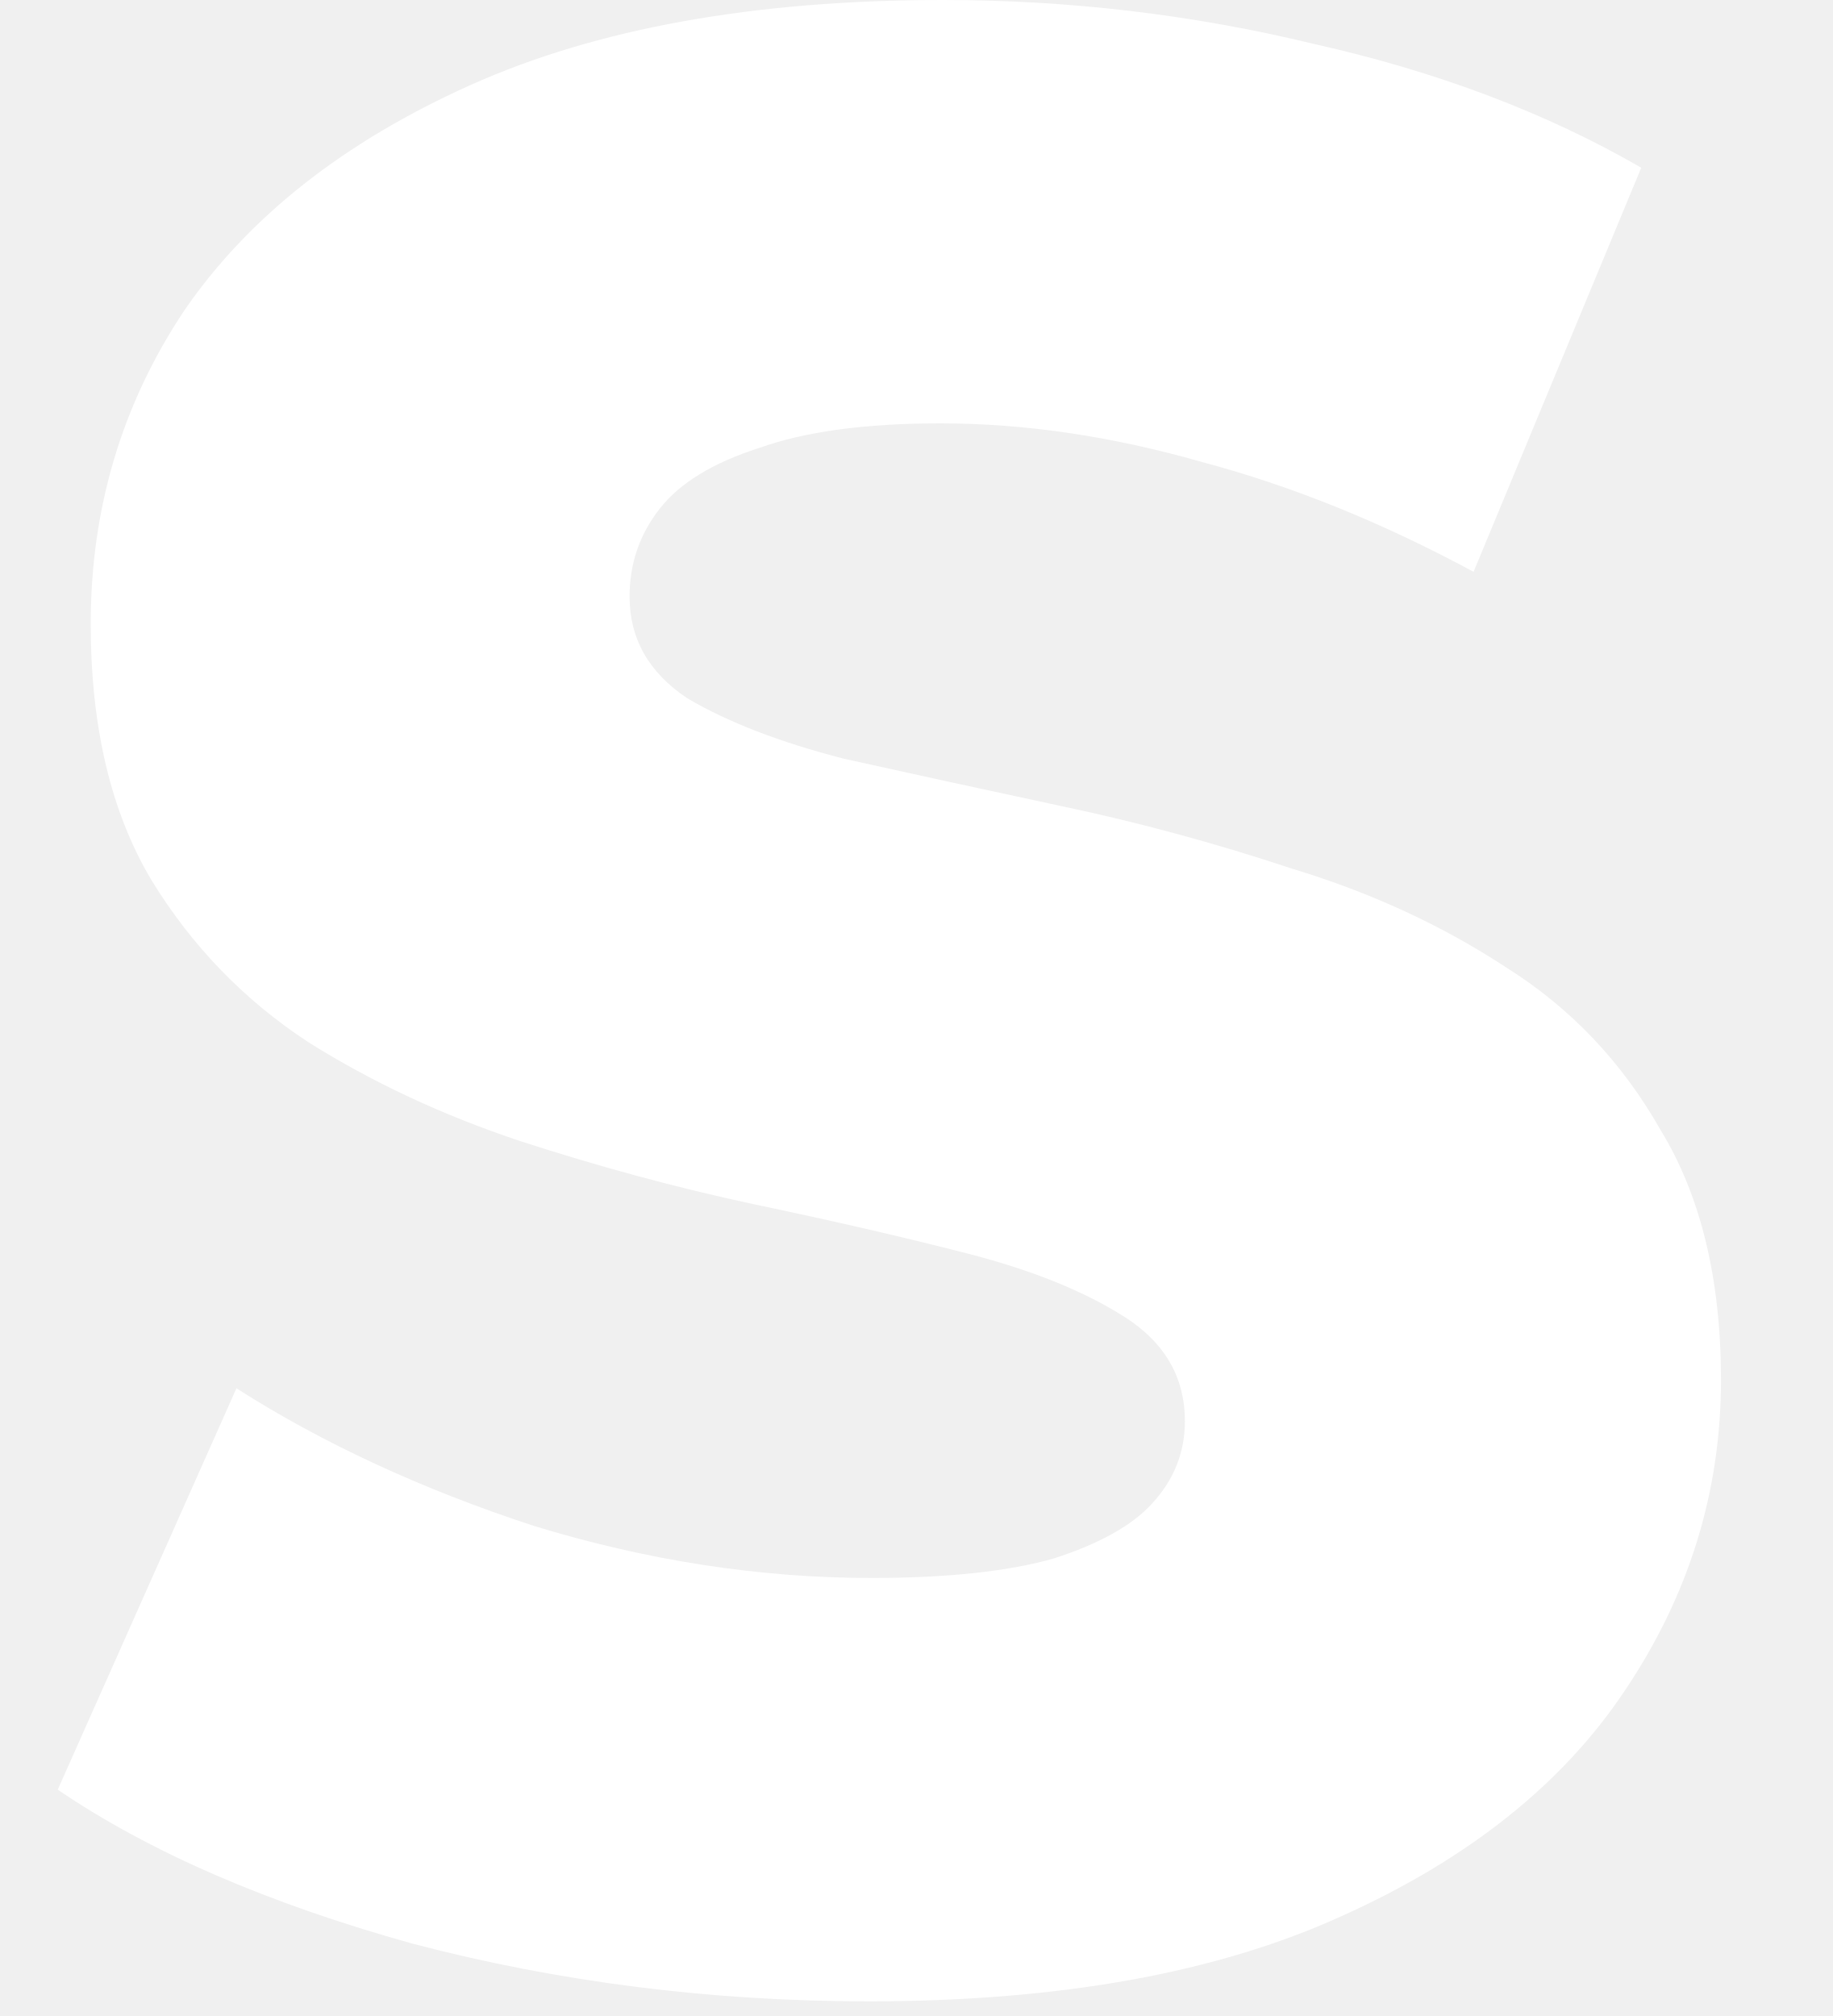
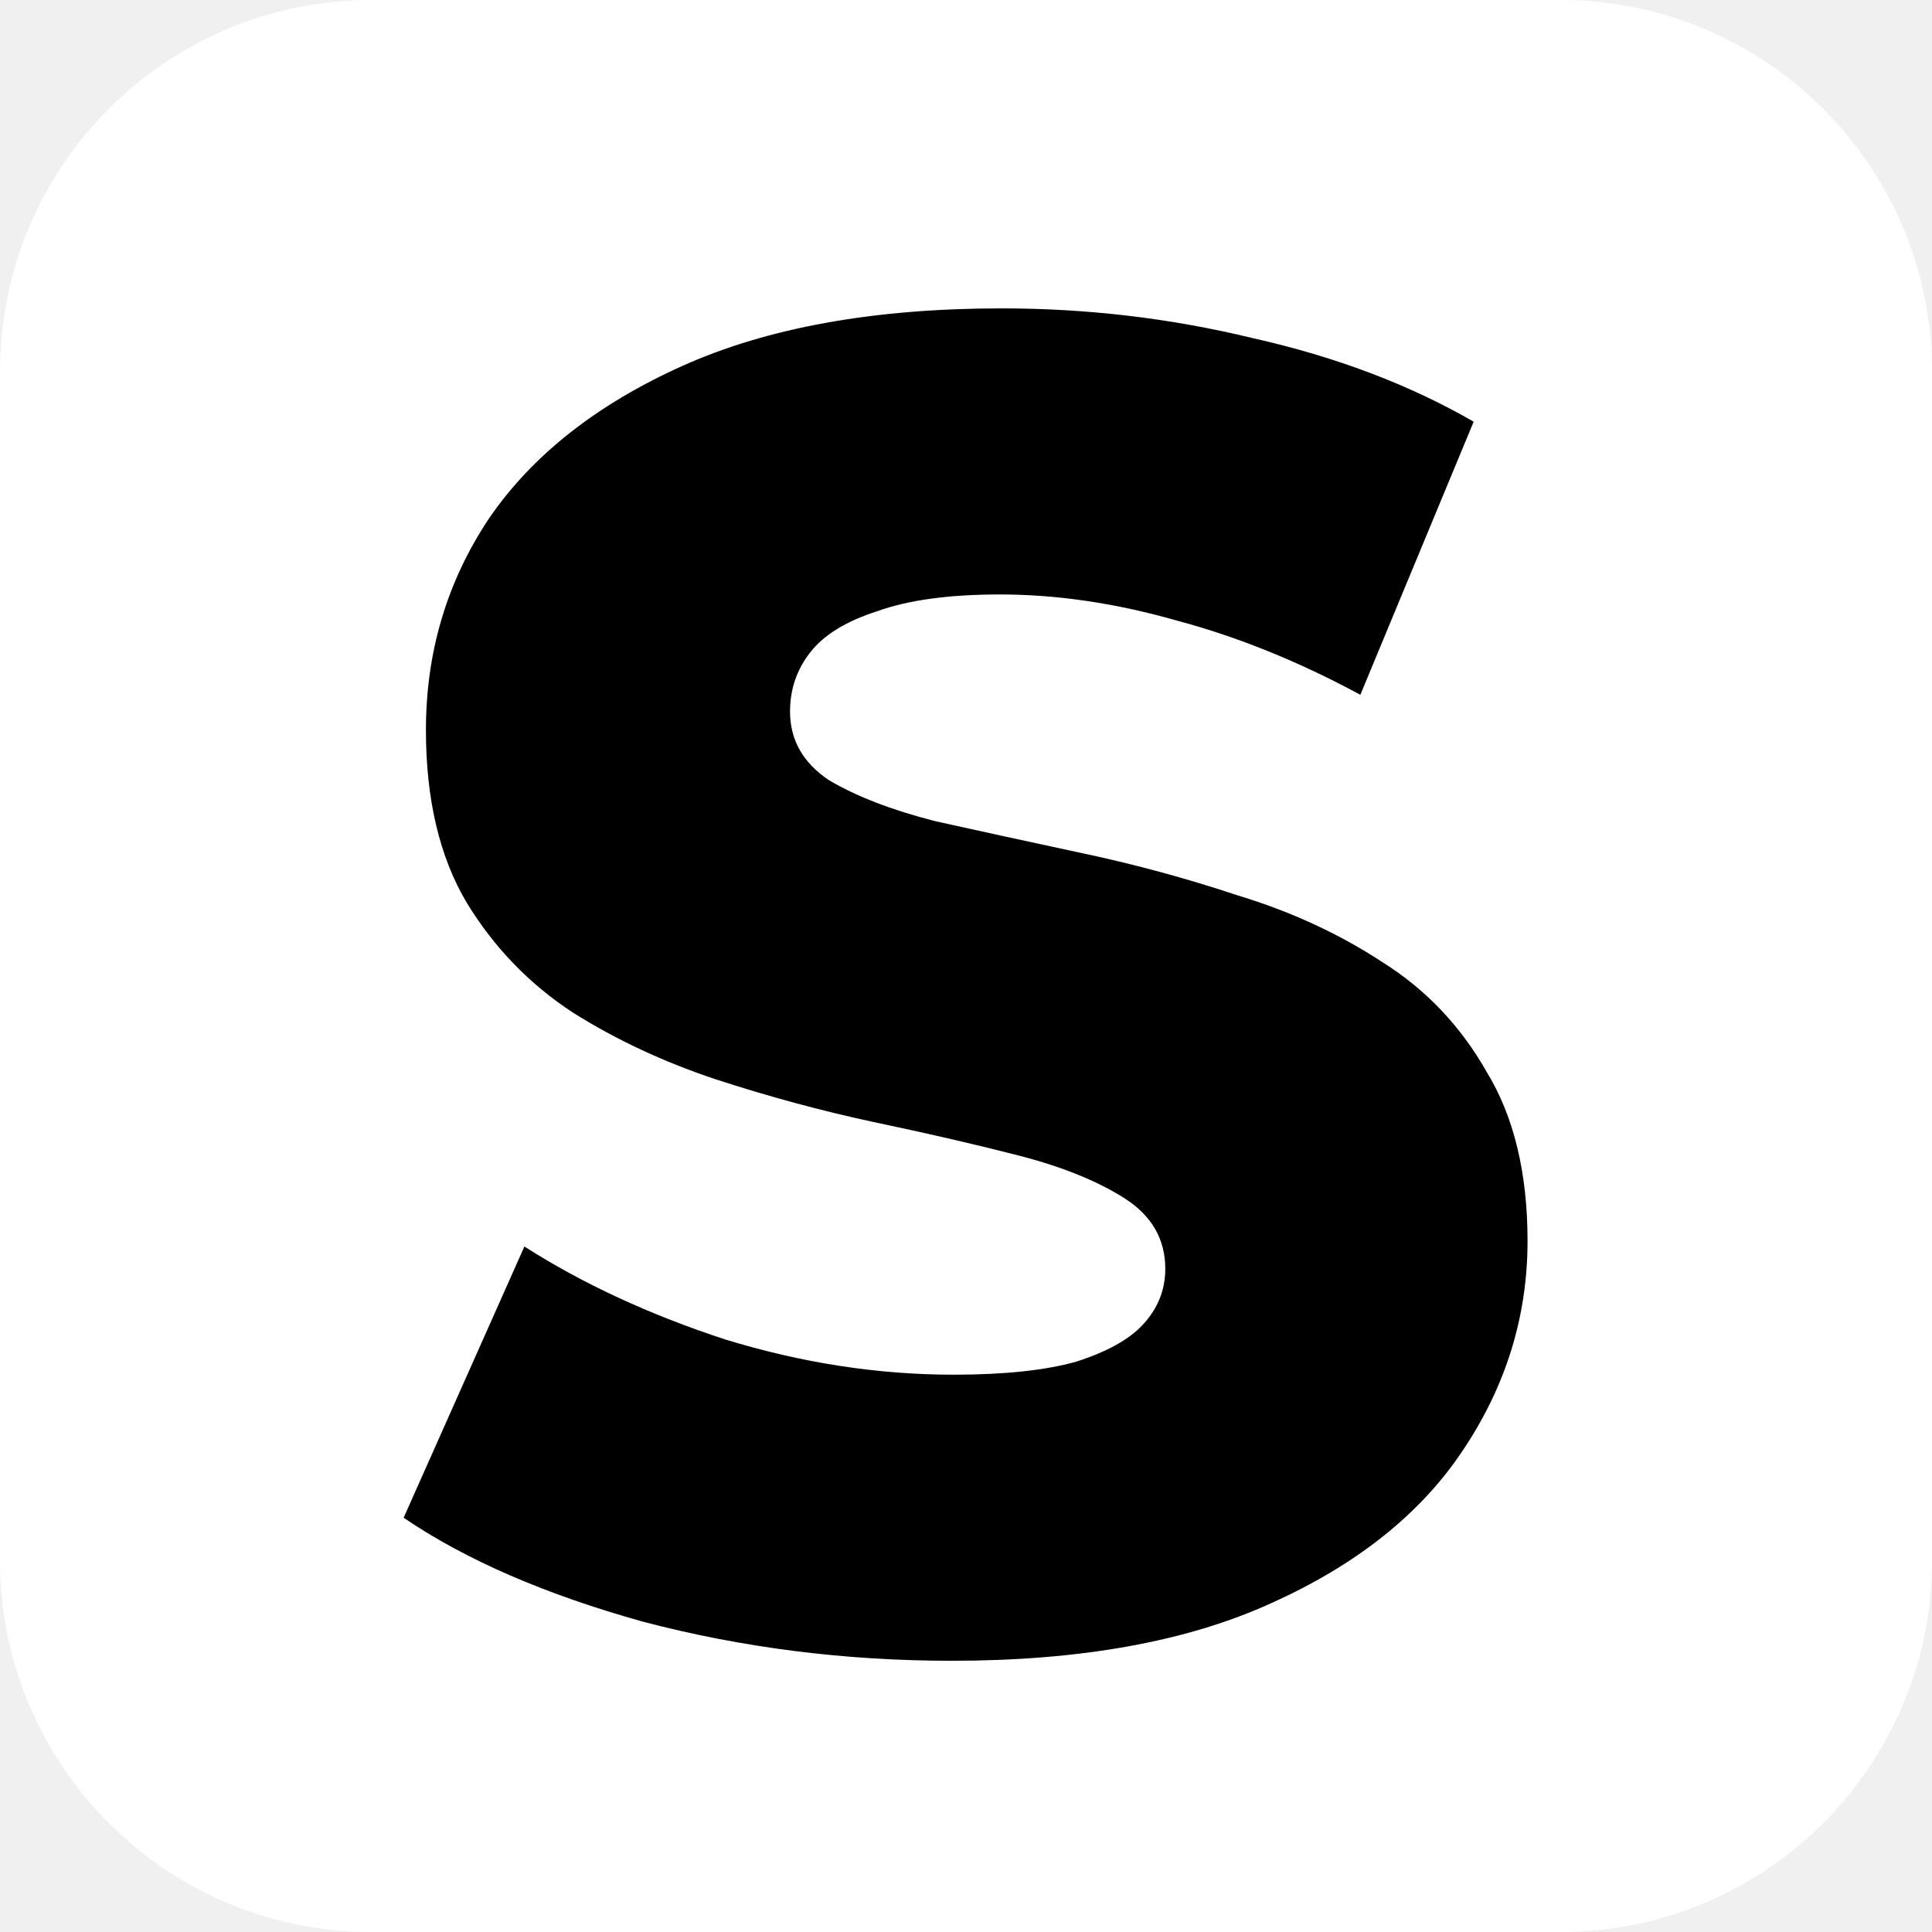
- <svg xmlns="http://www.w3.org/2000/svg" width="20" height="22" viewBox="0 0 20 22" fill="none">
-   <path d="M9.48 21.84C7.76 21.84 6.1 21.63 4.5 21.21C2.92 20.77 1.63 20.21 0.63 19.53L2.58 15.15C3.52 15.75 4.6 16.25 5.82 16.65C7.06 17.03 8.29 17.22 9.51 17.22C10.33 17.22 10.99 17.15 11.49 17.01C11.99 16.85 12.35 16.65 12.57 16.41C12.81 16.15 12.93 15.85 12.93 15.51C12.93 15.03 12.71 14.65 12.27 14.37C11.83 14.09 11.26 13.86 10.56 13.68C9.86 13.5 9.08 13.32 8.22 13.14C7.38 12.96 6.53 12.73 5.67 12.45C4.83 12.17 4.06 11.81 3.36 11.37C2.66 10.91 2.09 10.32 1.65 9.6C1.21 8.86 0.99 7.93 0.99 6.81C0.99 5.55 1.33 4.41 2.01 3.39C2.71 2.37 3.75 1.55 5.13 0.93C6.51 0.31 8.23 -3.21865e-06 10.29 -3.21865e-06C11.67 -3.21865e-06 13.02 0.16 14.34 0.48C15.68 0.78 16.87 1.23 17.91 1.83L16.08 6.24C15.08 5.7 14.09 5.3 13.11 5.04C12.13 4.76 11.18 4.62 10.26 4.62C9.44 4.62 8.78 4.71 8.28 4.89C7.78 5.05 7.42 5.27 7.2 5.55C6.98 5.83 6.87 6.15 6.87 6.51C6.87 6.97 7.08 7.34 7.5 7.62C7.94 7.88 8.51 8.1 9.21 8.28C9.93 8.44 10.71 8.61 11.55 8.79C12.41 8.97 13.26 9.2 14.1 9.48C14.96 9.74 15.74 10.1 16.44 10.56C17.14 11 17.7 11.59 18.12 12.33C18.56 13.05 18.78 13.96 18.78 15.06C18.78 16.28 18.43 17.41 17.73 18.45C17.05 19.47 16.02 20.29 14.64 20.91C13.28 21.53 11.56 21.84 9.48 21.84Z" fill="white" />
+ <svg xmlns="http://www.w3.org/2000/svg" width="26" height="26" viewBox="0 0 26 26" fill="none">
+   <rect width="26" height="26" rx="5" fill="white" />
+   <path d="M12.807 22.35C11.373 22.35 9.99 22.175 8.657 21.825C7.34 21.458 6.265 20.992 5.432 20.425L7.057 16.775C7.84 17.275 8.74 17.692 9.757 18.025C10.79 18.342 11.815 18.5 12.832 18.5C13.515 18.5 14.065 18.442 14.482 18.325C14.898 18.192 15.198 18.025 15.382 17.825C15.582 17.608 15.682 17.358 15.682 17.075C15.682 16.675 15.498 16.358 15.132 16.125C14.765 15.892 14.29 15.7 13.707 15.55C13.123 15.4 12.473 15.25 11.757 15.1C11.057 14.95 10.348 14.758 9.632 14.525C8.932 14.292 8.29 13.992 7.707 13.625C7.123 13.242 6.648 12.75 6.282 12.15C5.915 11.533 5.732 10.758 5.732 9.825C5.732 8.775 6.015 7.825 6.582 6.975C7.165 6.125 8.032 5.442 9.182 4.925C10.332 4.408 11.765 4.15 13.482 4.15C14.632 4.15 15.757 4.283 16.857 4.55C17.973 4.8 18.965 5.175 19.832 5.675L18.307 9.35C17.473 8.9 16.648 8.567 15.832 8.35C15.015 8.117 14.223 8 13.457 8C12.773 8 12.223 8.075 11.807 8.225C11.39 8.358 11.09 8.542 10.907 8.775C10.723 9.008 10.632 9.275 10.632 9.575C10.632 9.958 10.807 10.267 11.157 10.5C11.523 10.717 11.998 10.9 12.582 11.05C13.182 11.183 13.832 11.325 14.532 11.475C15.248 11.625 15.957 11.817 16.657 12.05C17.373 12.267 18.023 12.567 18.607 12.95C19.19 13.317 19.657 13.808 20.007 14.425C20.373 15.025 20.557 15.783 20.557 16.7C20.557 17.717 20.265 18.658 19.682 19.525C19.115 20.375 18.257 21.058 17.107 21.575C15.973 22.092 14.54 22.35 12.807 22.35Z" fill="black" />
</svg>
